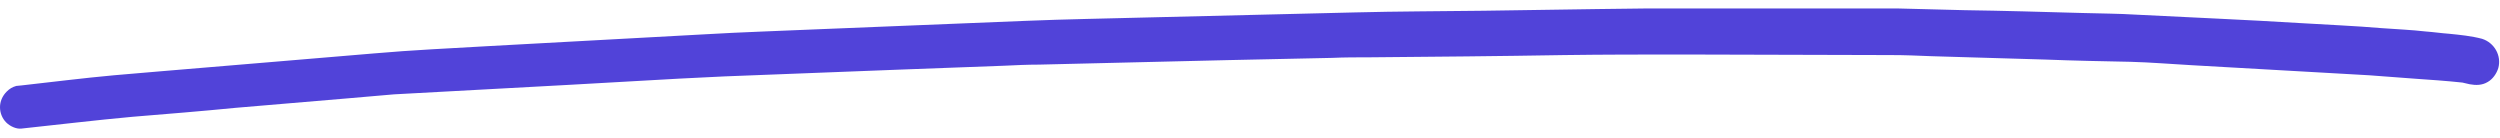
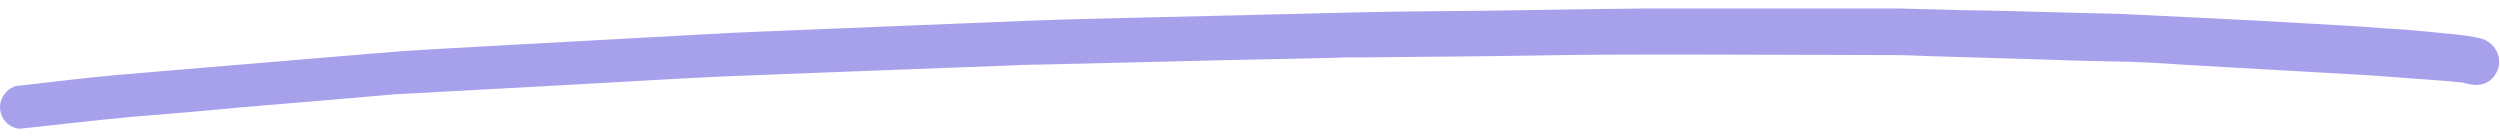
<svg xmlns="http://www.w3.org/2000/svg" width="390.5px" height="21.5px" viewBox="0 0 445.5 21.5">
-   <path fill="#5143d9" d="M409.9,2.6c-9.7-0.6-19.5-1-29.2-1.5c-3.2-0.2-6.4-0.2-9.7-0.3c-7-0.2-14-0.4-20.9-0.5 c-3.9-0.1-7.8-0.2-11.7-0.3c-1.1,0-2.3,0-3.4,0c-2.5,0-5.1,0-7.6,0c-11.5,0-23,0-34.5,0c-2.7,0-5.5,0.1-8.2,0.1 c-6.8,0.1-13.6,0.2-20.3,0.3c-7.7,0.1-15.3,0.1-23,0.3c-12.4,0.3-24.8,0.6-37.1,0.9c-7.2,0.2-14.3,0.3-21.5,0.6 c-12.3,0.5-24.7,1-37,1.5c-6.7,0.3-13.5,0.5-20.2,0.9C112.7,5.3,99.9,6,87.1,6.7C80.3,7.1,73.5,7.4,66.7,8 C54,9.1,41.3,10.1,28.5,11.2c-2.7,0.2-5.5,0.5-8.2,0.7c-5.5,0.5-11,1.2-16.4,1.8c-0.3,0-0.7,0.1-1,0.1c-0.7,0.2-1.2,0.5-1.7,1 C0.4,15.6,0,16.6,0,17.6c0,1,0.4,2,1.1,2.7c0.7,0.7,1.8,1.2,2.7,1.1c6.6-0.7,13.2-1.5,19.8-2.1c6.1-0.5,12.3-1,18.4-1.6 c6.7-0.6,13.4-1.1,20.1-1.7c2.7-0.2,5.4-0.5,8.1-0.7c10.4-0.6,20.9-1.1,31.3-1.7c6.5-0.4,13-0.7,19.5-1.1c2.7-0.1,5.4-0.3,8.1-0.4 c10.3-0.4,20.7-0.8,31-1.2c6.3-0.2,12.5-0.5,18.8-0.7c2.1-0.1,4.2-0.2,6.3-0.2c11.2-0.3,22.3-0.5,33.5-0.8 c6.2-0.1,12.5-0.3,18.7-0.4c2.2-0.1,4.4-0.1,6.7-0.1c11.5-0.1,23-0.2,34.6-0.4c7.2-0.1,14.4-0.1,21.6-0.1c12.2,0,24.5,0.1,36.7,0.1 c2.4,0,4.8,0.1,7.2,0.2c6.8,0.2,13.5,0.4,20.3,0.6c5.1,0.2,10.1,0.3,15.2,0.4c3.6,0.1,7.2,0.4,10.8,0.6c10.6,0.6,21.1,1.2,31.7,1.8 c2.7,0.2,5.4,0.4,8,0.6c2.9,0.2,5.8,0.4,8.6,0.7c0.4,0.1,0.9,0.2,1.3,0.3c1.1,0.2,2.2,0.2,3.2-0.4c0.9-0.5,1.6-1.5,1.9-2.5 c0.6-2.2-0.7-4.5-2.9-5.2c-1.9-0.5-3.9-0.7-5.9-0.9c-1.4-0.1-2.7-0.3-4.1-0.4c-2.6-0.3-5.2-0.4-7.9-0.6 C419.7,3.1,414.8,2.9,409.9,2.6z" />
+   <path fill="rgba(81, 67, 217, 0.5)" d="M409.9,2.6c-9.7-0.6-19.5-1-29.2-1.5c-3.2-0.2-6.4-0.2-9.7-0.3c-7-0.2-14-0.4-20.9-0.5 c-3.9-0.1-7.8-0.2-11.7-0.3c-1.1,0-2.3,0-3.4,0c-2.5,0-5.1,0-7.6,0c-11.5,0-23,0-34.5,0c-2.7,0-5.5,0.1-8.2,0.1 c-6.8,0.1-13.6,0.2-20.3,0.3c-7.7,0.1-15.3,0.1-23,0.3c-12.4,0.3-24.8,0.6-37.1,0.9c-7.2,0.2-14.3,0.3-21.5,0.6 c-12.3,0.5-24.7,1-37,1.5c-6.7,0.3-13.5,0.5-20.2,0.9C112.7,5.3,99.9,6,87.1,6.7C80.3,7.1,73.5,7.4,66.7,8 C54,9.1,41.3,10.1,28.5,11.2c-2.7,0.2-5.5,0.5-8.2,0.7c-5.5,0.5-11,1.2-16.4,1.8c-0.3,0-0.7,0.1-1,0.1c-0.7,0.2-1.2,0.5-1.7,1 C0.4,15.6,0,16.6,0,17.6c0,1,0.4,2,1.1,2.7c0.7,0.7,1.8,1.2,2.7,1.1c6.6-0.7,13.2-1.5,19.8-2.1c6.1-0.5,12.3-1,18.4-1.6 c6.7-0.6,13.4-1.1,20.1-1.7c2.7-0.2,5.4-0.5,8.1-0.7c10.4-0.6,20.9-1.1,31.3-1.7c6.5-0.4,13-0.7,19.5-1.1c2.7-0.1,5.4-0.3,8.1-0.4 c10.3-0.4,20.7-0.8,31-1.2c6.3-0.2,12.5-0.5,18.8-0.7c2.1-0.1,4.2-0.2,6.3-0.2c11.2-0.3,22.3-0.5,33.5-0.8 c6.2-0.1,12.5-0.3,18.7-0.4c2.2-0.1,4.4-0.1,6.7-0.1c11.5-0.1,23-0.2,34.6-0.4c7.2-0.1,14.4-0.1,21.6-0.1c12.2,0,24.5,0.1,36.7,0.1 c2.4,0,4.8,0.1,7.2,0.2c6.8,0.2,13.5,0.4,20.3,0.6c5.1,0.2,10.1,0.3,15.2,0.4c3.6,0.1,7.2,0.4,10.8,0.6c10.6,0.6,21.1,1.2,31.7,1.8 c2.7,0.2,5.4,0.4,8,0.6c2.9,0.2,5.8,0.4,8.6,0.7c0.4,0.1,0.9,0.2,1.3,0.3c1.1,0.2,2.2,0.2,3.2-0.4c0.9-0.5,1.6-1.5,1.9-2.5 c0.6-2.2-0.7-4.5-2.9-5.2c-1.9-0.5-3.9-0.7-5.9-0.9c-1.4-0.1-2.7-0.3-4.1-0.4c-2.6-0.3-5.2-0.4-7.9-0.6 C419.7,3.1,414.8,2.9,409.9,2.6z" />
</svg>
